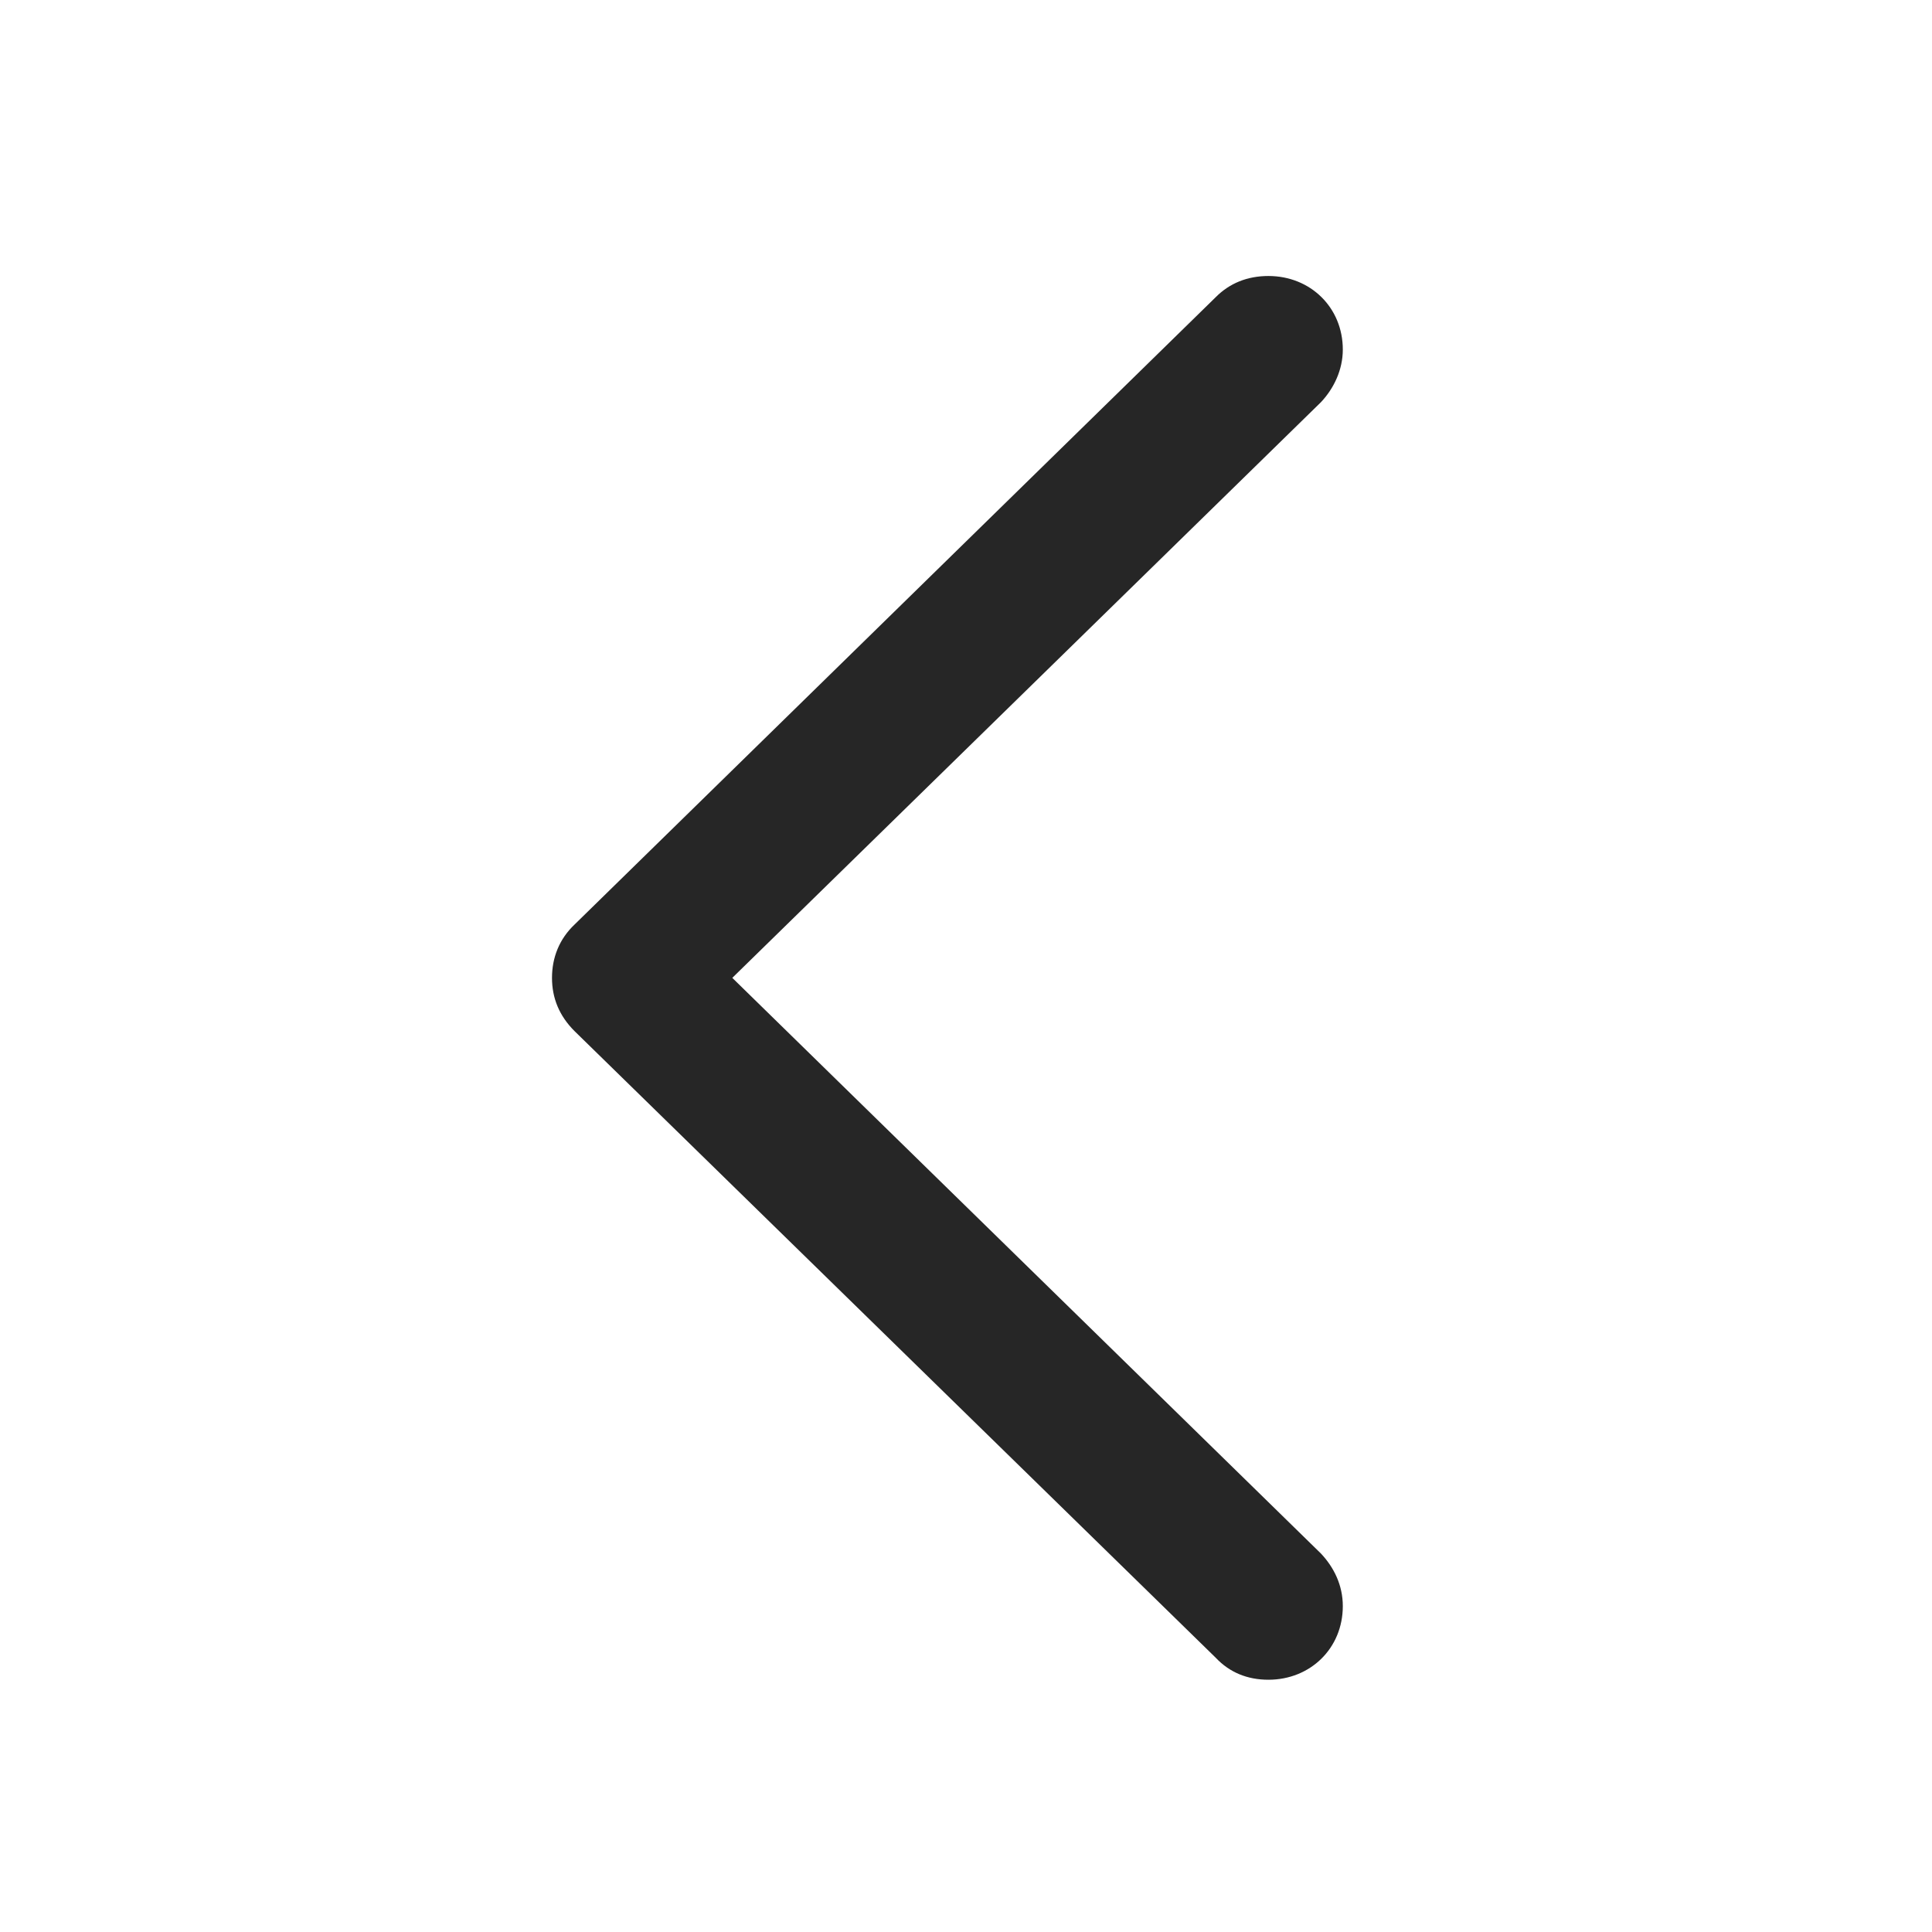
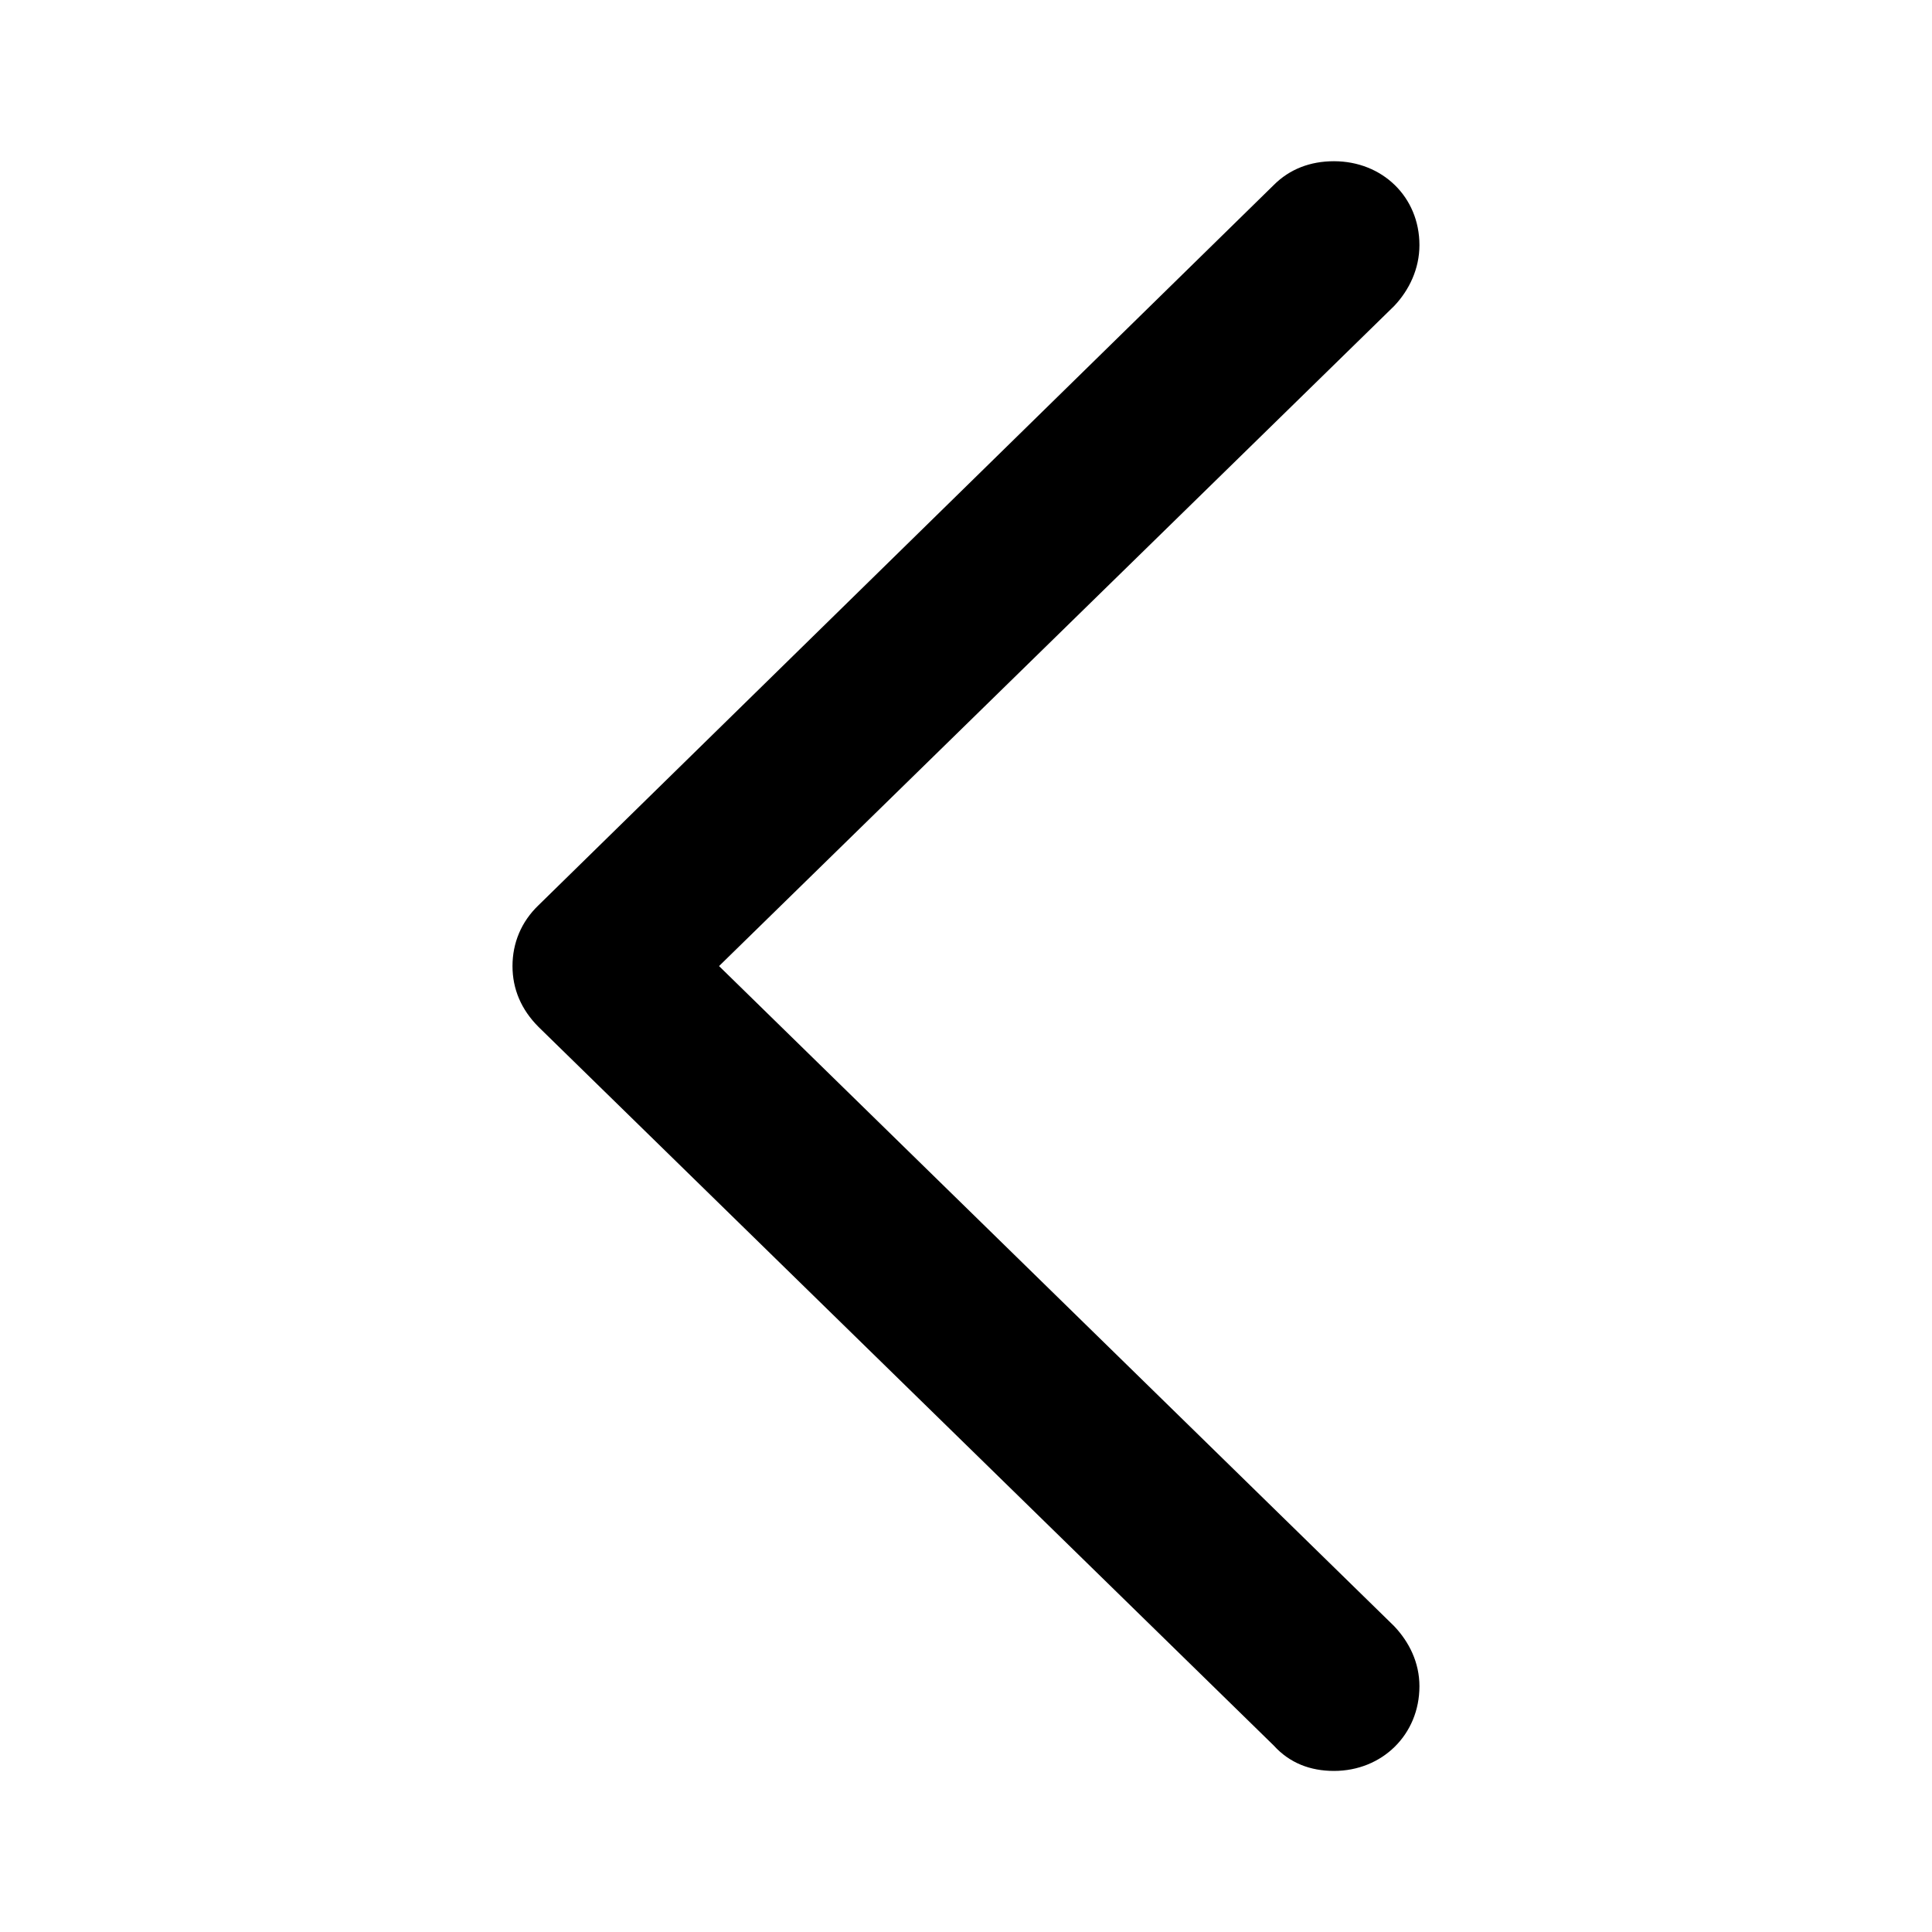
- <svg xmlns="http://www.w3.org/2000/svg" width="28" height="28" viewBox="0 0 28 28" fill="none">
-   <path d="M8 14.172C8 14.465 8.105 14.723 8.328 14.945L17.621 24.027C17.82 24.238 18.078 24.344 18.383 24.344C18.992 24.344 19.461 23.887 19.461 23.277C19.461 22.973 19.332 22.715 19.145 22.516L10.613 14.172L19.145 5.828C19.332 5.629 19.461 5.359 19.461 5.066C19.461 4.457 18.992 4 18.383 4C18.078 4 17.82 4.105 17.621 4.305L8.328 13.398C8.105 13.609 8 13.879 8 14.172Z" fill="black" fill-opacity="0.85" />
+ <svg xmlns="http://www.w3.org/2000/svg" viewBox="0 0 24 24" width="24" height="24">
+   <path transform="matrix(0.9831029, 0, 0, 0.9831029, 4.891705, 20.31797)" d="M1.50-8.46C1.50-8.17 1.61-7.91 1.83-7.69L11.12 1.39C11.32 1.61 11.58 1.71 11.88 1.71C12.49 1.71 12.96 1.25 12.96 0.64C12.96 0.34 12.83 0.08 12.64-0.12L4.11-8.46L12.64-16.80C12.83-17.00 12.96-17.27 12.96-17.57C12.96-18.18 12.49-18.63 11.88-18.63C11.58-18.63 11.32-18.53 11.12-18.33L1.83-9.23C1.61-9.02 1.50-8.75 1.50-8.46Z" fill="currentColor" />
</svg>
